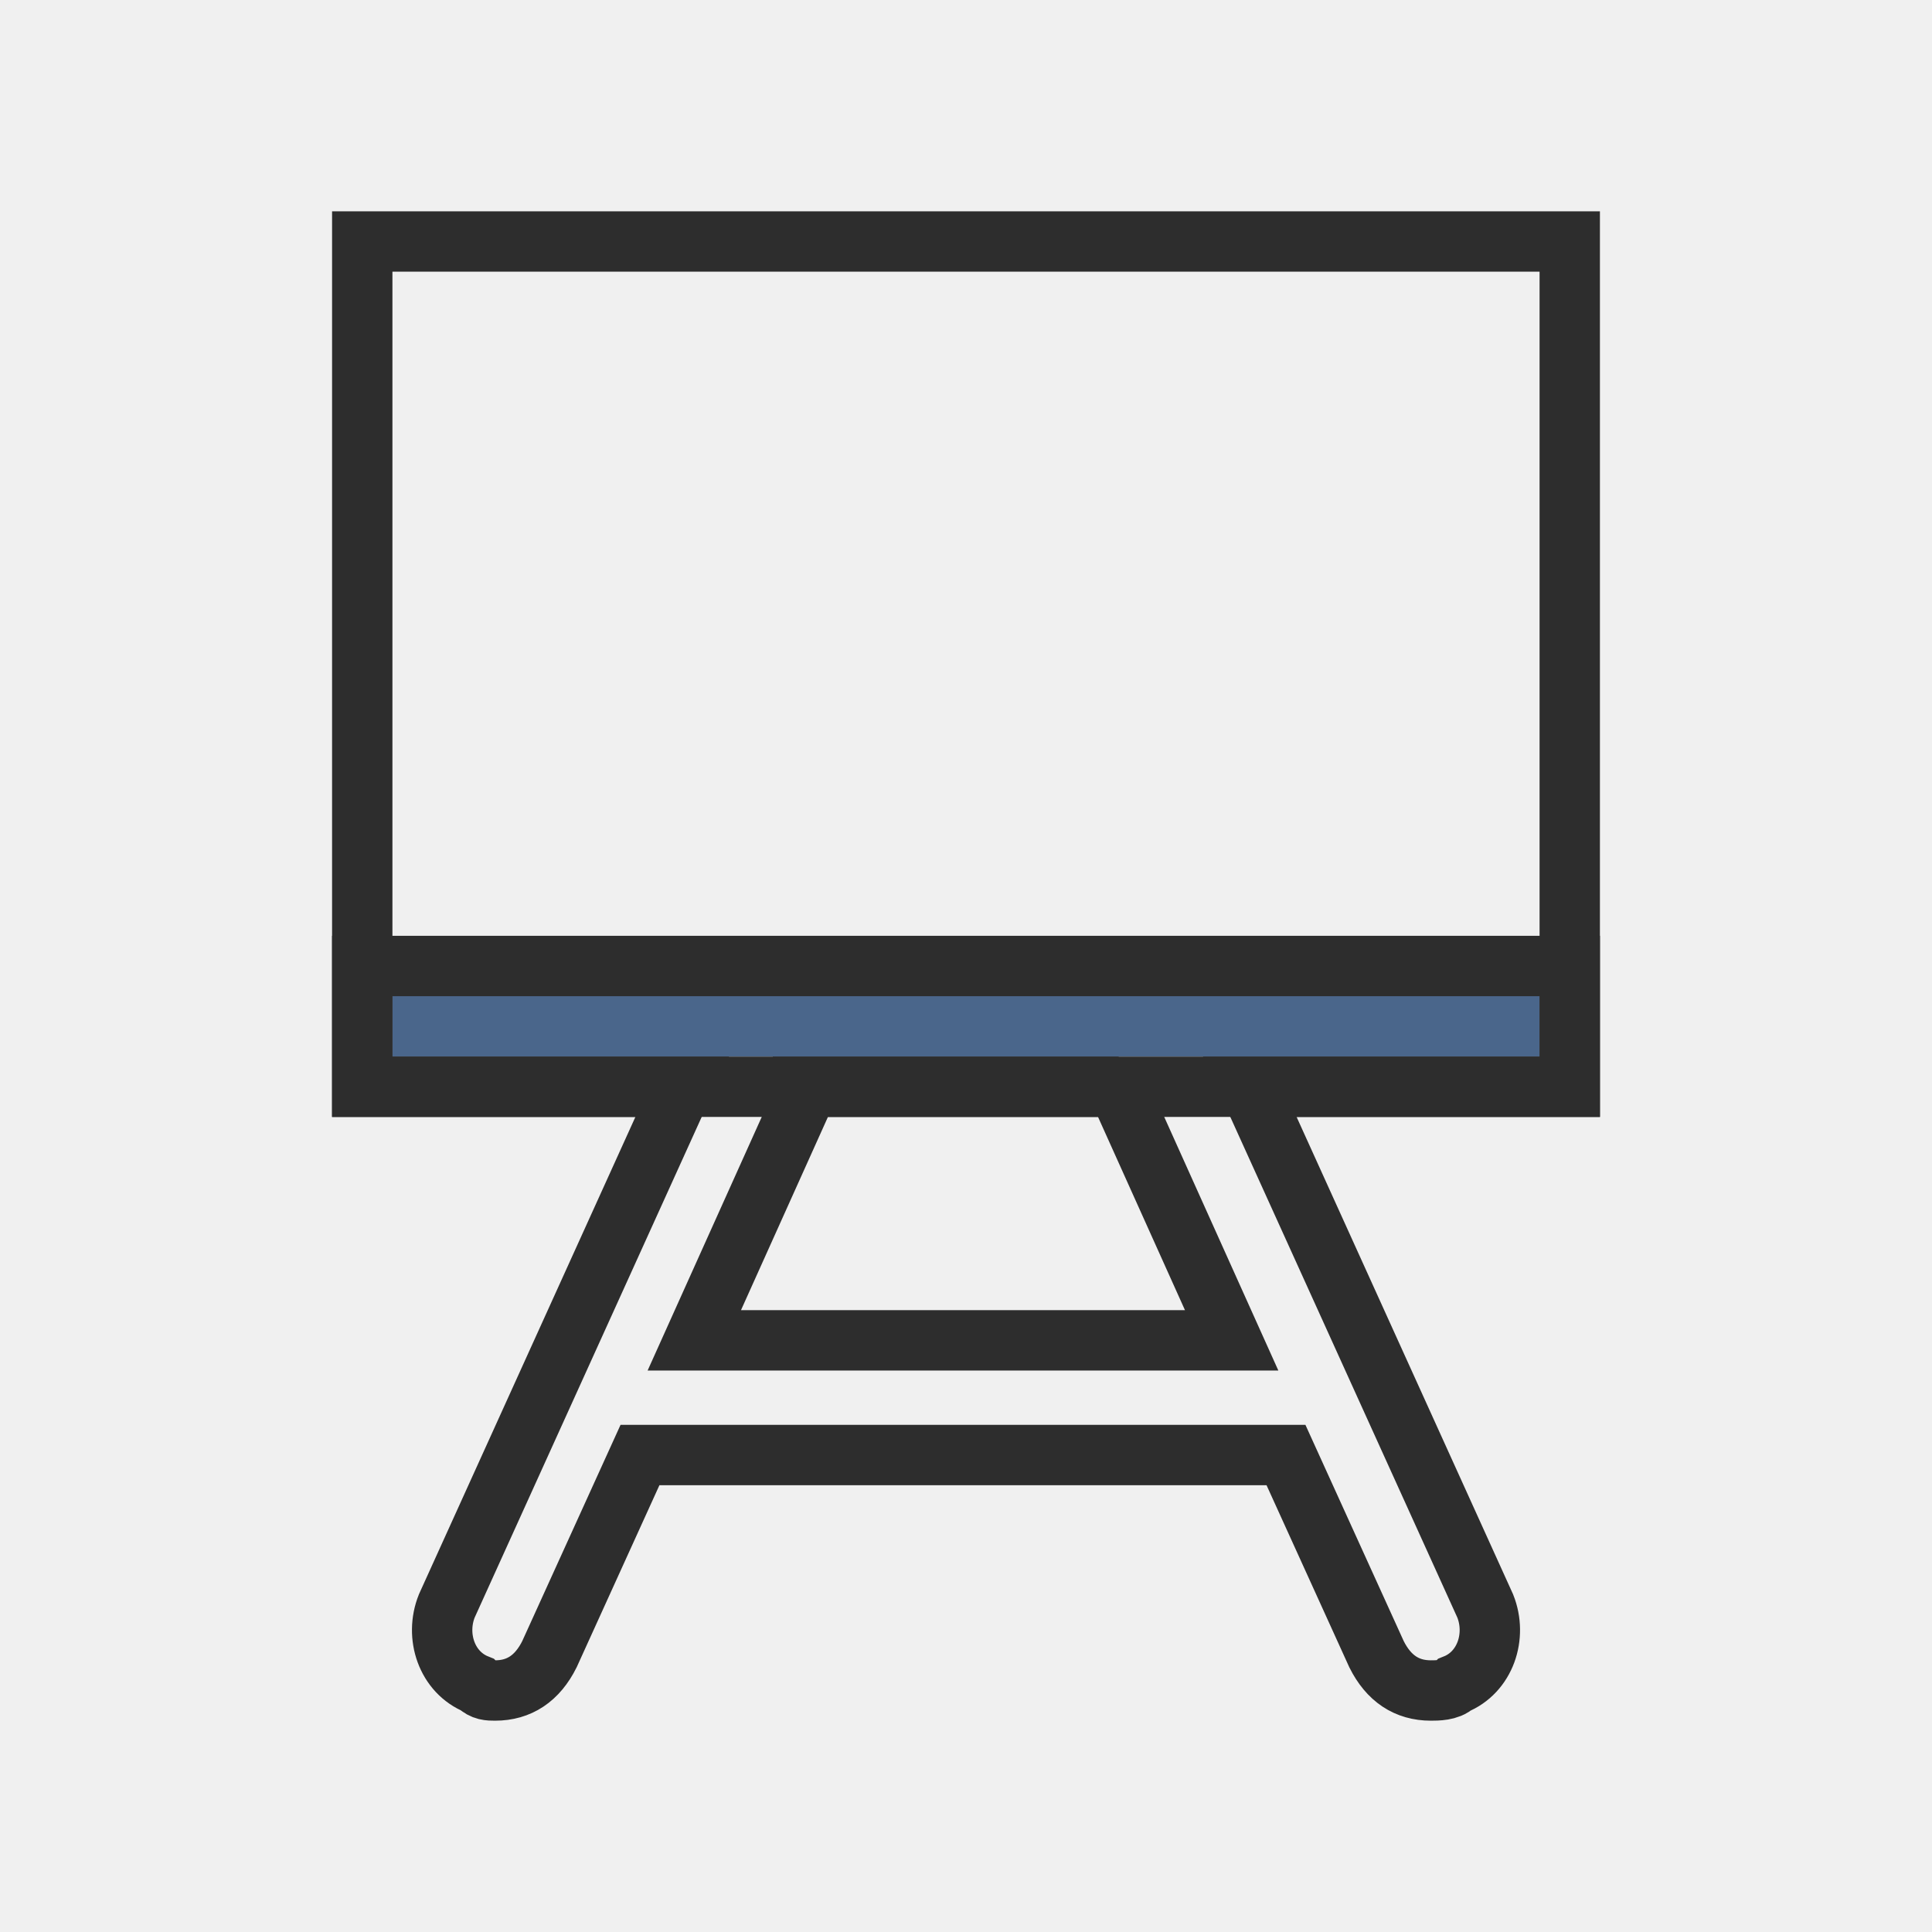
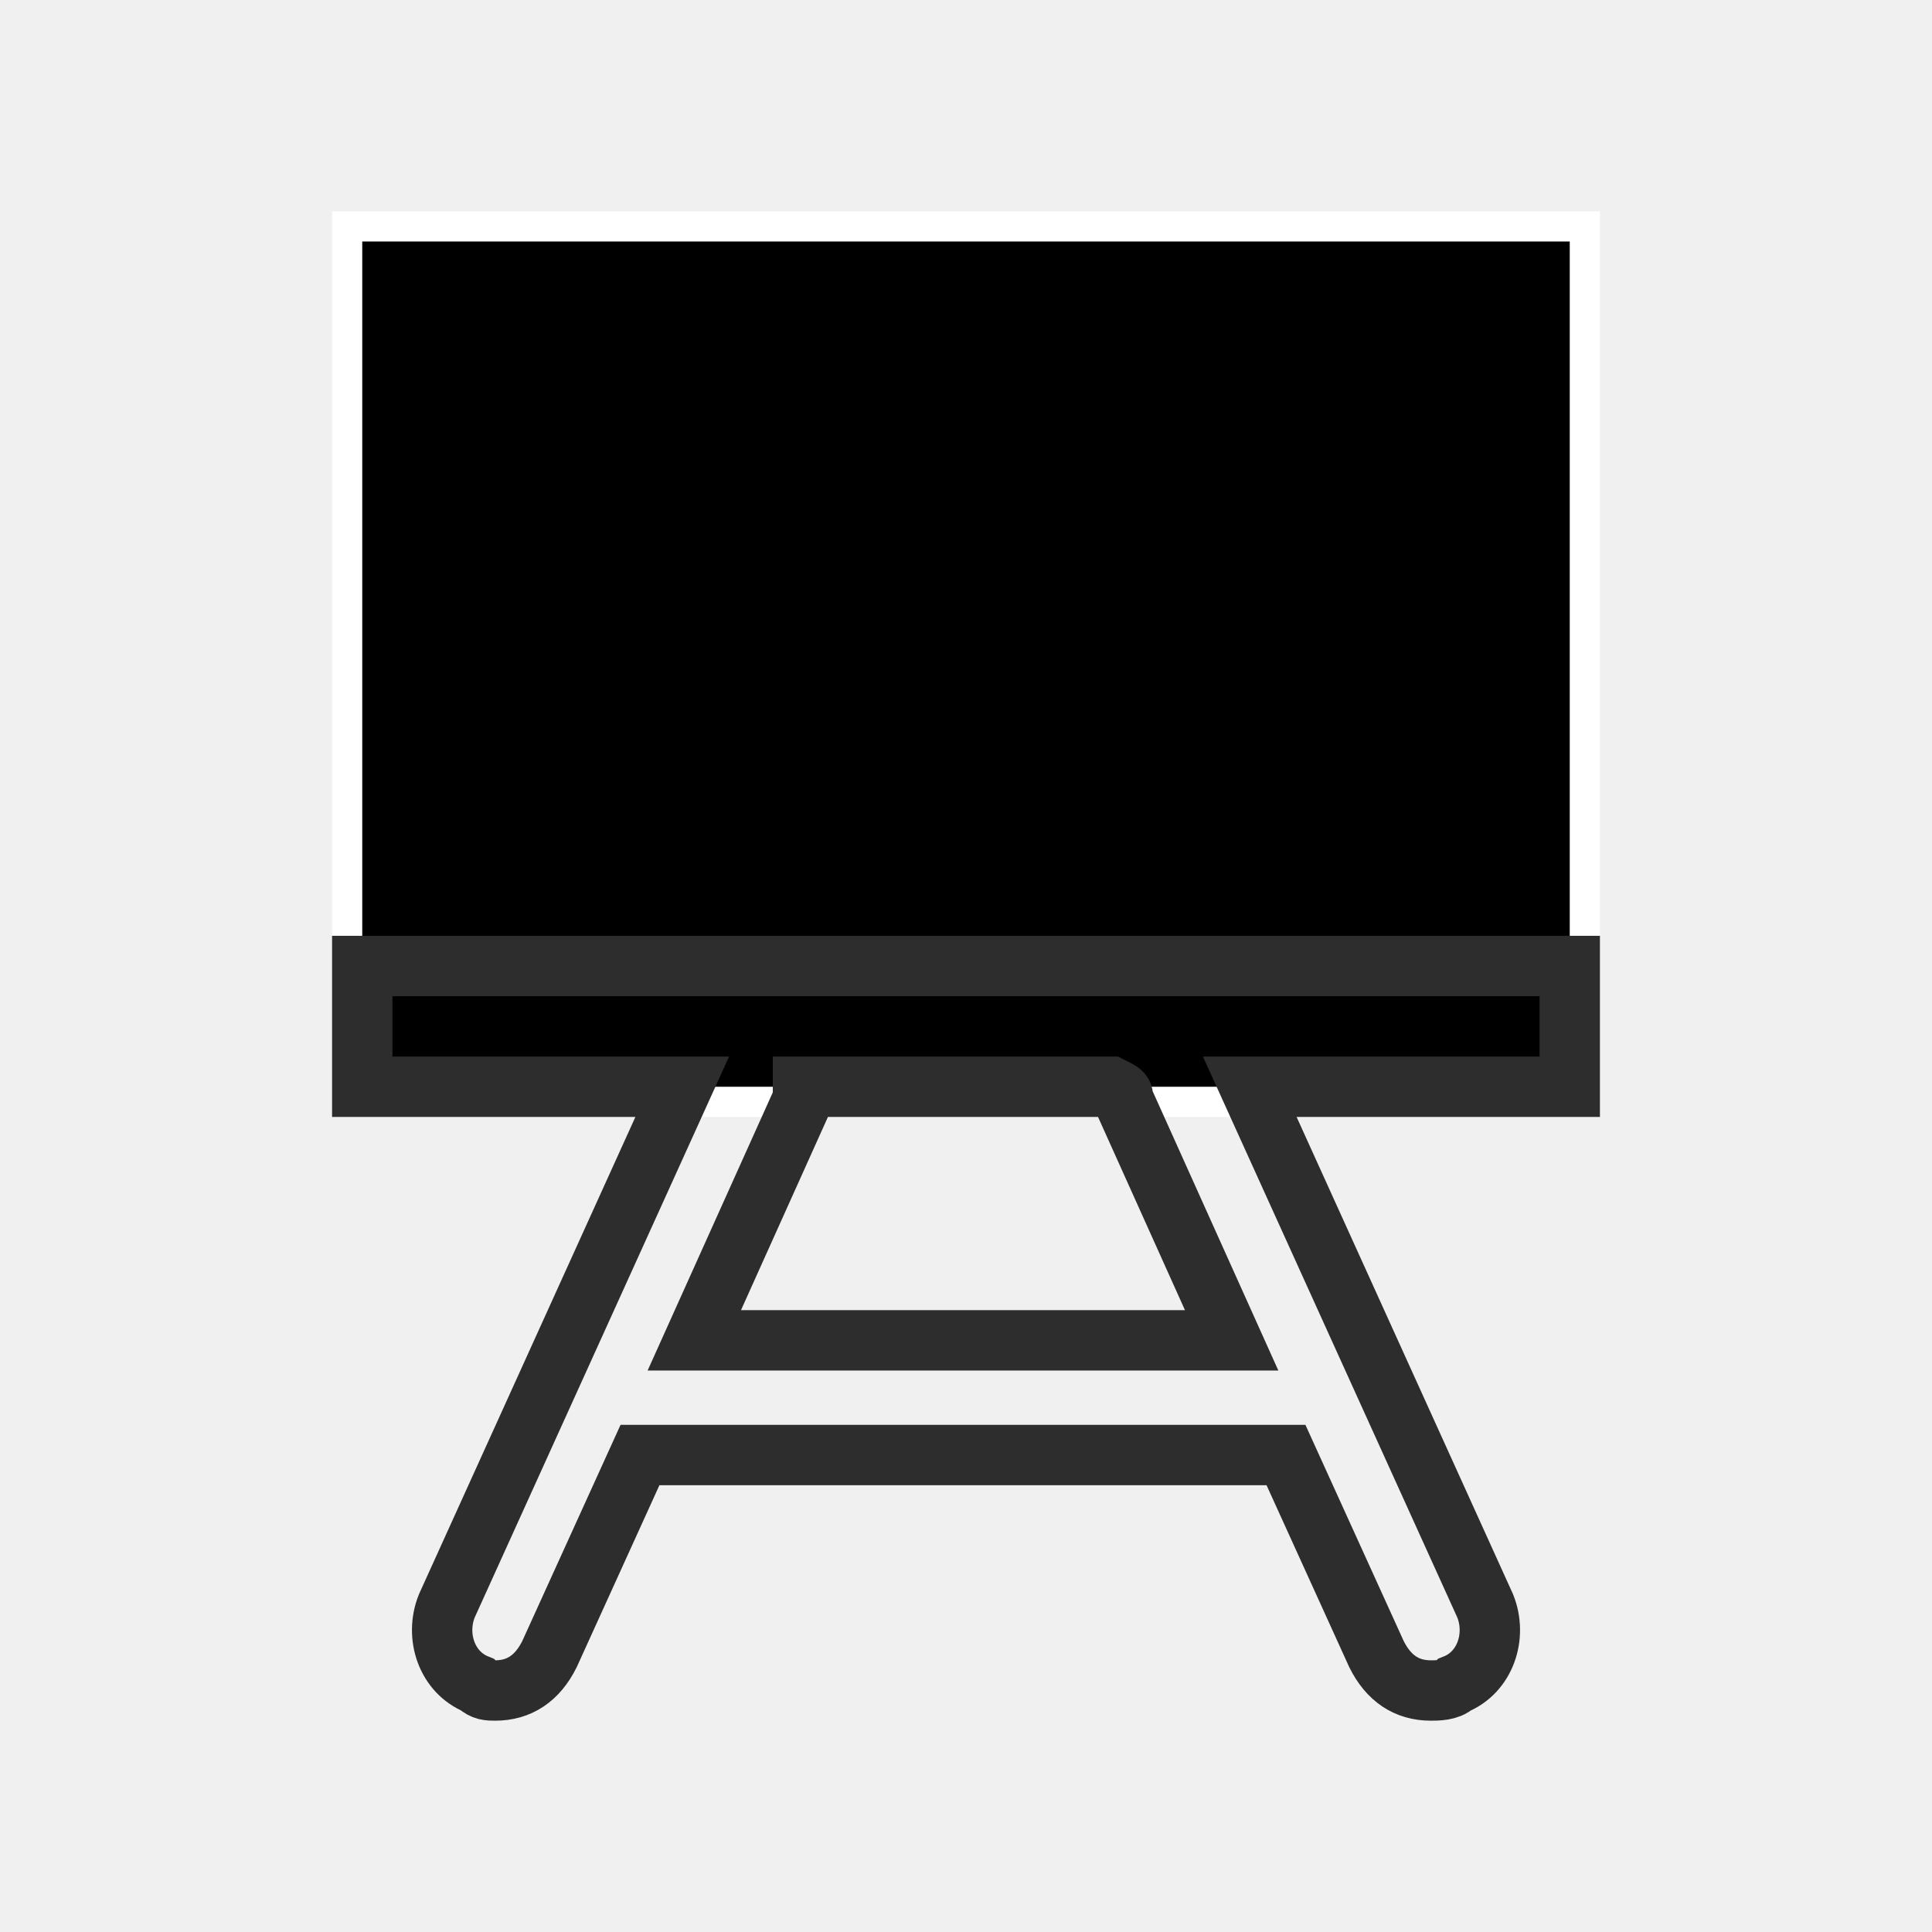
- <svg xmlns="http://www.w3.org/2000/svg" xmlns:xlink="http://www.w3.org/1999/xlink" version="1.1" id="Ebene_1" x="0px" y="0px" viewBox="0 0 32 32" style="enable-background:new 0 0 32 32;" xml:space="preserve">
-   <style type="text/css">
- 	.st0{fill:#4A668B;}
- 	.st1{clip-path:url(#SVGID_4_);fill:none;stroke:#FFFFFF;stroke-miterlimit:10;}
- 	.st2{fill:none;stroke:#FFFFFF;stroke-miterlimit:10;}
- 	.st3{fill:none;stroke:#2D2D2D;stroke-miterlimit:10;}
- </style>
-   <rect x="6" y="16" class="st0" width="20" height="2" />
+ <svg xmlns="http://www.w3.org/2000/svg" xmlns:xlink="http://www.w3.org/1999/xlink" version="1.1" id="course" x="0px" y="0px" viewBox="0 0 32 32" style="enable-background:new 0 0 32 32;" xml:space="preserve">
+   <rect x="6" y="16" style="fill: currentColor" width="20" height="2" />
  <g id="Ebene_2_1_">
- </g>
+     </g>
  <g>
    <g>
      <g>
        <defs>
          <rect id="SVGID_3_" x="6" y="4" width="20" height="14" />
        </defs>
        <clipPath id="SVGID_4_">
          <use xlink:href="#SVGID_3_" style="overflow:visible;" />
        </clipPath>
-         <rect x="6" y="4" class="st1" width="20" height="14" />
+         <rect x="6" y="4" stlye="clip-path:url(#SVGID_4_);fill:none;stroke:#FFFFFF;stroke-miterlimit:10;" width="20" height="14" />
      </g>
    </g>
    <g>
-       <rect id="SVGID_2_" x="6" y="4" class="st2" width="20" height="14" />
+       <rect id="SVGID_2_" x="6" y="4" style="fill:none;stroke:#FFFFFF;stroke-miterlimit:10;" width="20" height="14" />
    </g>
  </g>
-   <rect id="SVGID_1_" x="6" y="4" class="st3" width="20" height="14" />
-   <path class="st3" d="M26,16H6v2h5.3l-3.9,8.6c-0.2,0.5,0,1.1,0.5,1.3C8,28,8.1,28,8.2,28c0.4,0,0.7-0.2,0.9-0.6l1.5-3.3h10.7  l1.5,3.3c0.2,0.4,0.5,0.6,0.9,0.6c0.1,0,0.3,0,0.4-0.1c0.5-0.2,0.7-0.8,0.5-1.3L20.7,18H26V16z M18.6,18.2l1.8,4h-8.9l1.8-4  c0-0.1,0-0.1,0-0.2h5.1C18.6,18.1,18.6,18.1,18.6,18.2z" />
+   <rect id="SVGID_1_" x="6" y="4" width="20" height="14" />
+   <path style="fill:none;stroke:#2D2D2D;stroke-miterlimit:10;" d="M26,16H6v2h5.3l-3.9,8.6c-0.2,0.5,0,1.1,0.5,1.3C8,28,8.1,28,8.2,28c0.4,0,0.7-0.2,0.9-0.6l1.5-3.3h10.7         l1.5,3.3c0.2,0.4,0.5,0.6,0.9,0.6c0.1,0,0.3,0,0.4-0.1c0.5-0.2,0.7-0.8,0.5-1.3L20.7,18H26V16z M18.6,18.2l1.8,4h-8.9l1.8-4         c0-0.1,0-0.1,0-0.2h5.1C18.6,18.1,18.6,18.1,18.6,18.2z" />
</svg>
